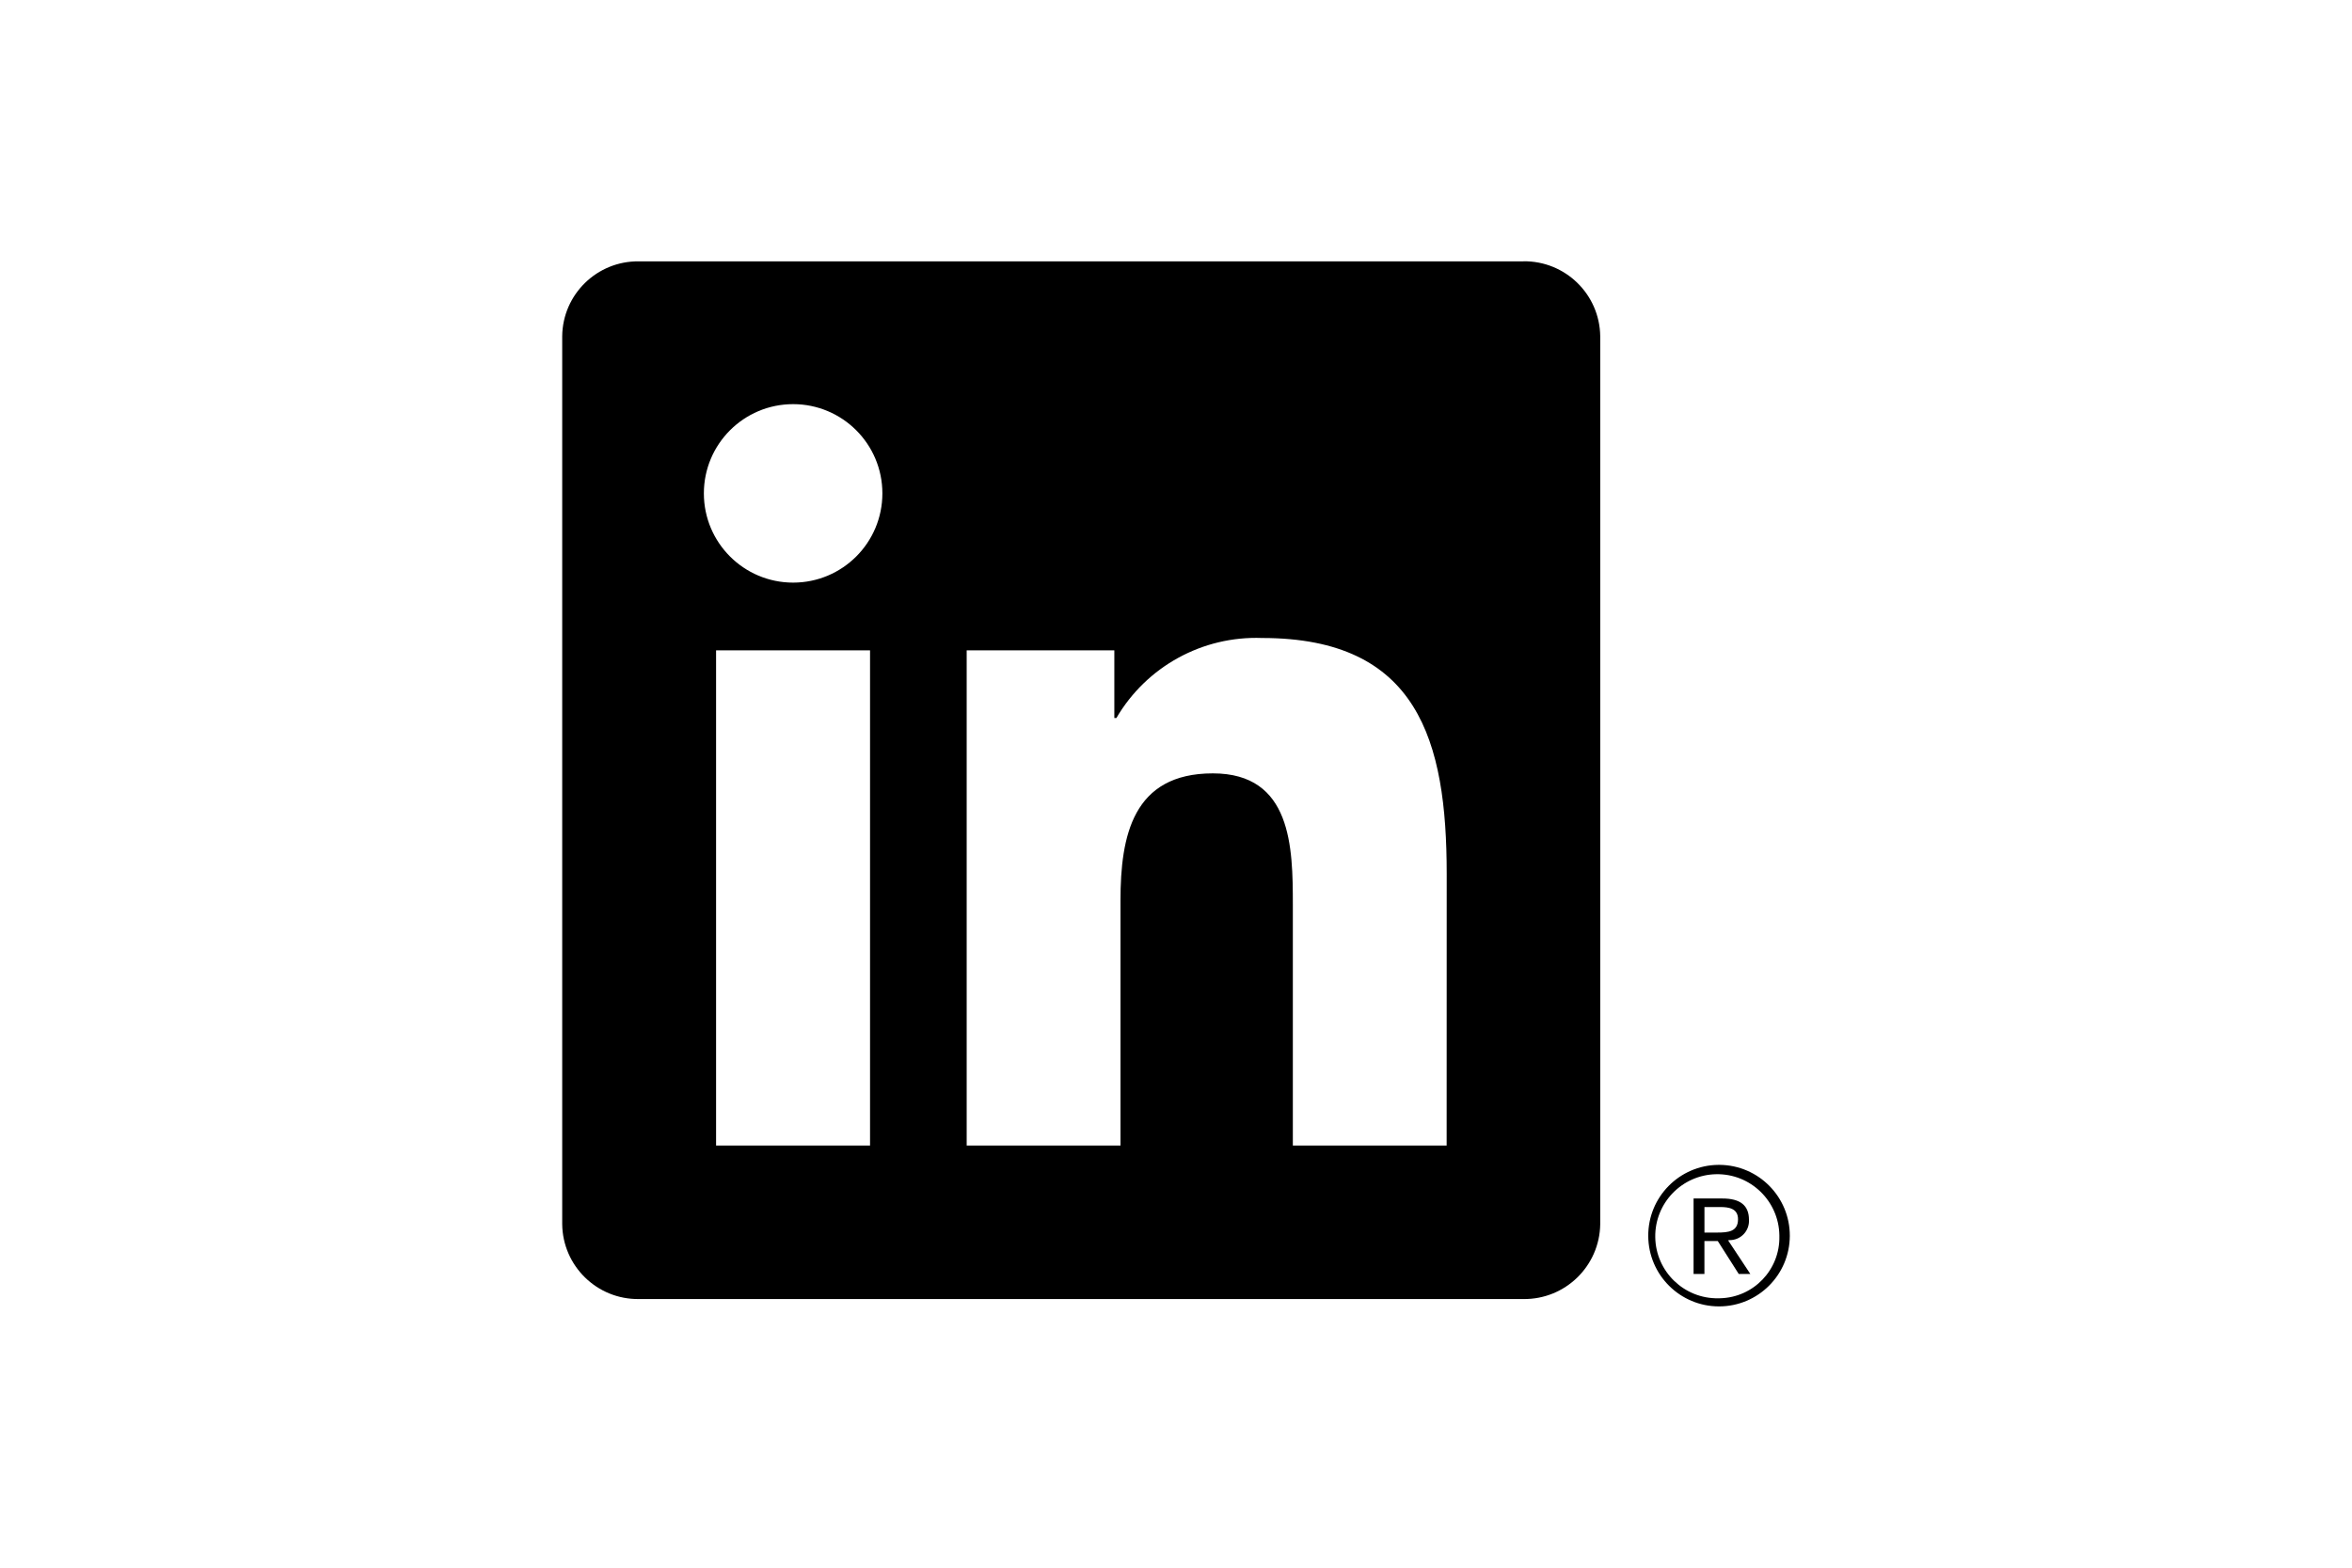
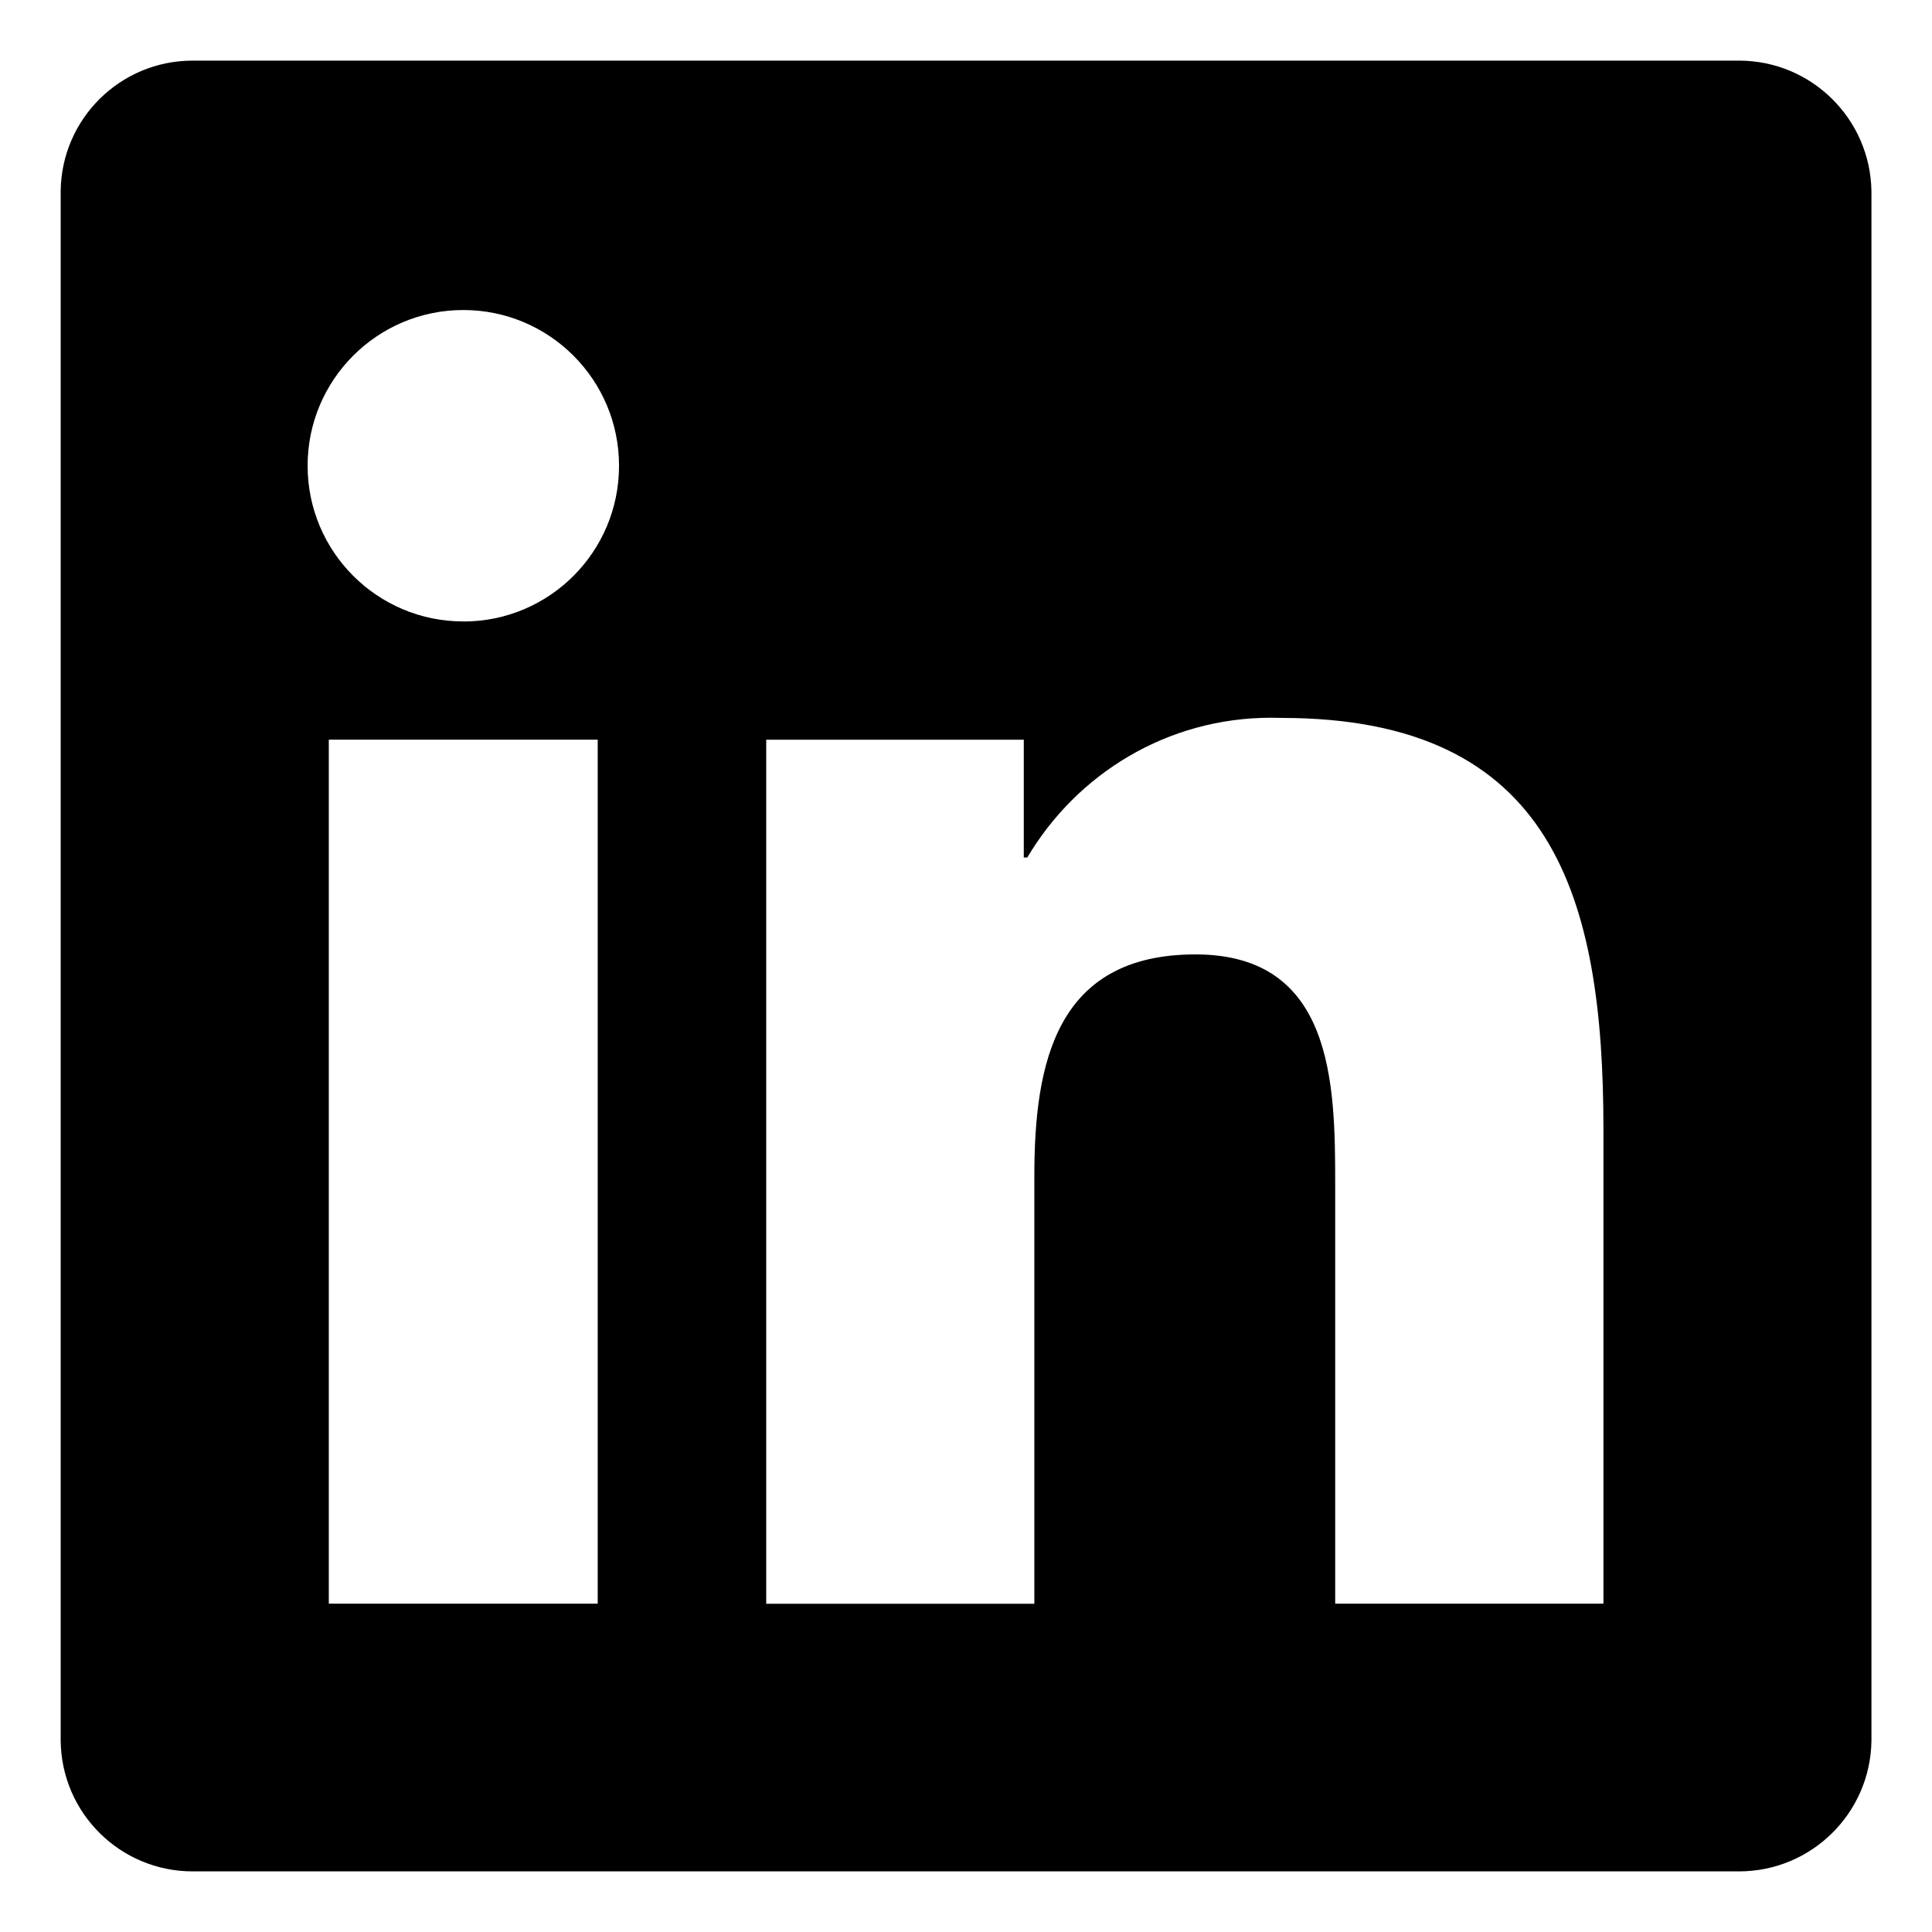
- <svg xmlns="http://www.w3.org/2000/svg" height="800" width="1200" viewBox="-11.494 -16.312 99.612 97.871">
-   <path d="M72.865 61.109a1.2 1.2 0 001.21-1.269c0-.9-.543-1.33-1.657-1.33h-1.8v4.712h.677v-2.054h.832l.019.025 1.291 2.029h.724l-1.389-2.1zm-.783-.472h-.785v-1.593h.995c.514 0 1.1.084 1.1.757 0 .774-.593.836-1.314.836m-16.873-5.433h-9.6v-15.034c0-3.585-.064-8.2-4.993-8.2-5 0-5.765 3.906-5.765 7.939v15.294h-9.6v-30.916h9.216v4.225h.129a10.1 10.1 0 019.093-4.994c9.73 0 11.524 6.4 11.524 14.726zm-40.79-35.143a5.571 5.571 0 115.57-5.572 5.571 5.571 0 01-5.57 5.572m4.8 35.143h-9.61v-30.917h9.61zm40.776-55.2H4.781A4.728 4.728 0 000 4.674v55.439a4.731 4.731 0 004.781 4.675h55.21a4.741 4.741 0 004.8-4.675V4.67a4.738 4.738 0 00-4.8-4.67" />
-   <path d="M72.164 56.411a4.418 4.418 0 10.085 0h-.085m0 8.33a3.874 3.874 0 113.809-3.938v.065a3.791 3.791 0 01-3.708 3.871h-.1" />
+ <svg xmlns="http://www.w3.org/2000/svg" fill="#000000" width="800px" height="800px" viewBox="0 0 32 32" version="1.1">
+   <path d="M28.778 1.004h-25.56c-0.008-0-0.017-0-0.027-0-1.199 0-2.172 0.964-2.186 2.159v25.672c0.014 1.196 0.987 2.161 2.186 2.161 0.010 0 0.019-0 0.029-0h25.555c0.008 0 0.018 0 0.028 0 1.2 0 2.175-0.963 2.194-2.159l0-0.002v-25.67c-0.019-1.197-0.994-2.161-2.195-2.161-0.010 0-0.019 0-0.029 0h0.001zM9.9 26.562h-4.454v-14.311h4.454zM7.674 10.293c-1.425 0-2.579-1.155-2.579-2.579s1.155-2.579 2.579-2.579c1.424 0 2.579 1.154 2.579 2.578v0c0 0.001 0 0.002 0 0.004 0 1.423-1.154 2.577-2.577 2.577-0.001 0-0.002 0-0.003 0h0zM26.556 26.562h-4.441v-6.959c0-1.66-0.034-3.795-2.314-3.795-2.316 0-2.669 1.806-2.669 3.673v7.082h-4.441v-14.311h4.266v1.951h0.058c0.828-1.395 2.326-2.315 4.039-2.315 0.061 0 0.121 0.001 0.181 0.003l-0.009-0c4.5 0 5.332 2.962 5.332 6.817v7.855z" />
</svg>
